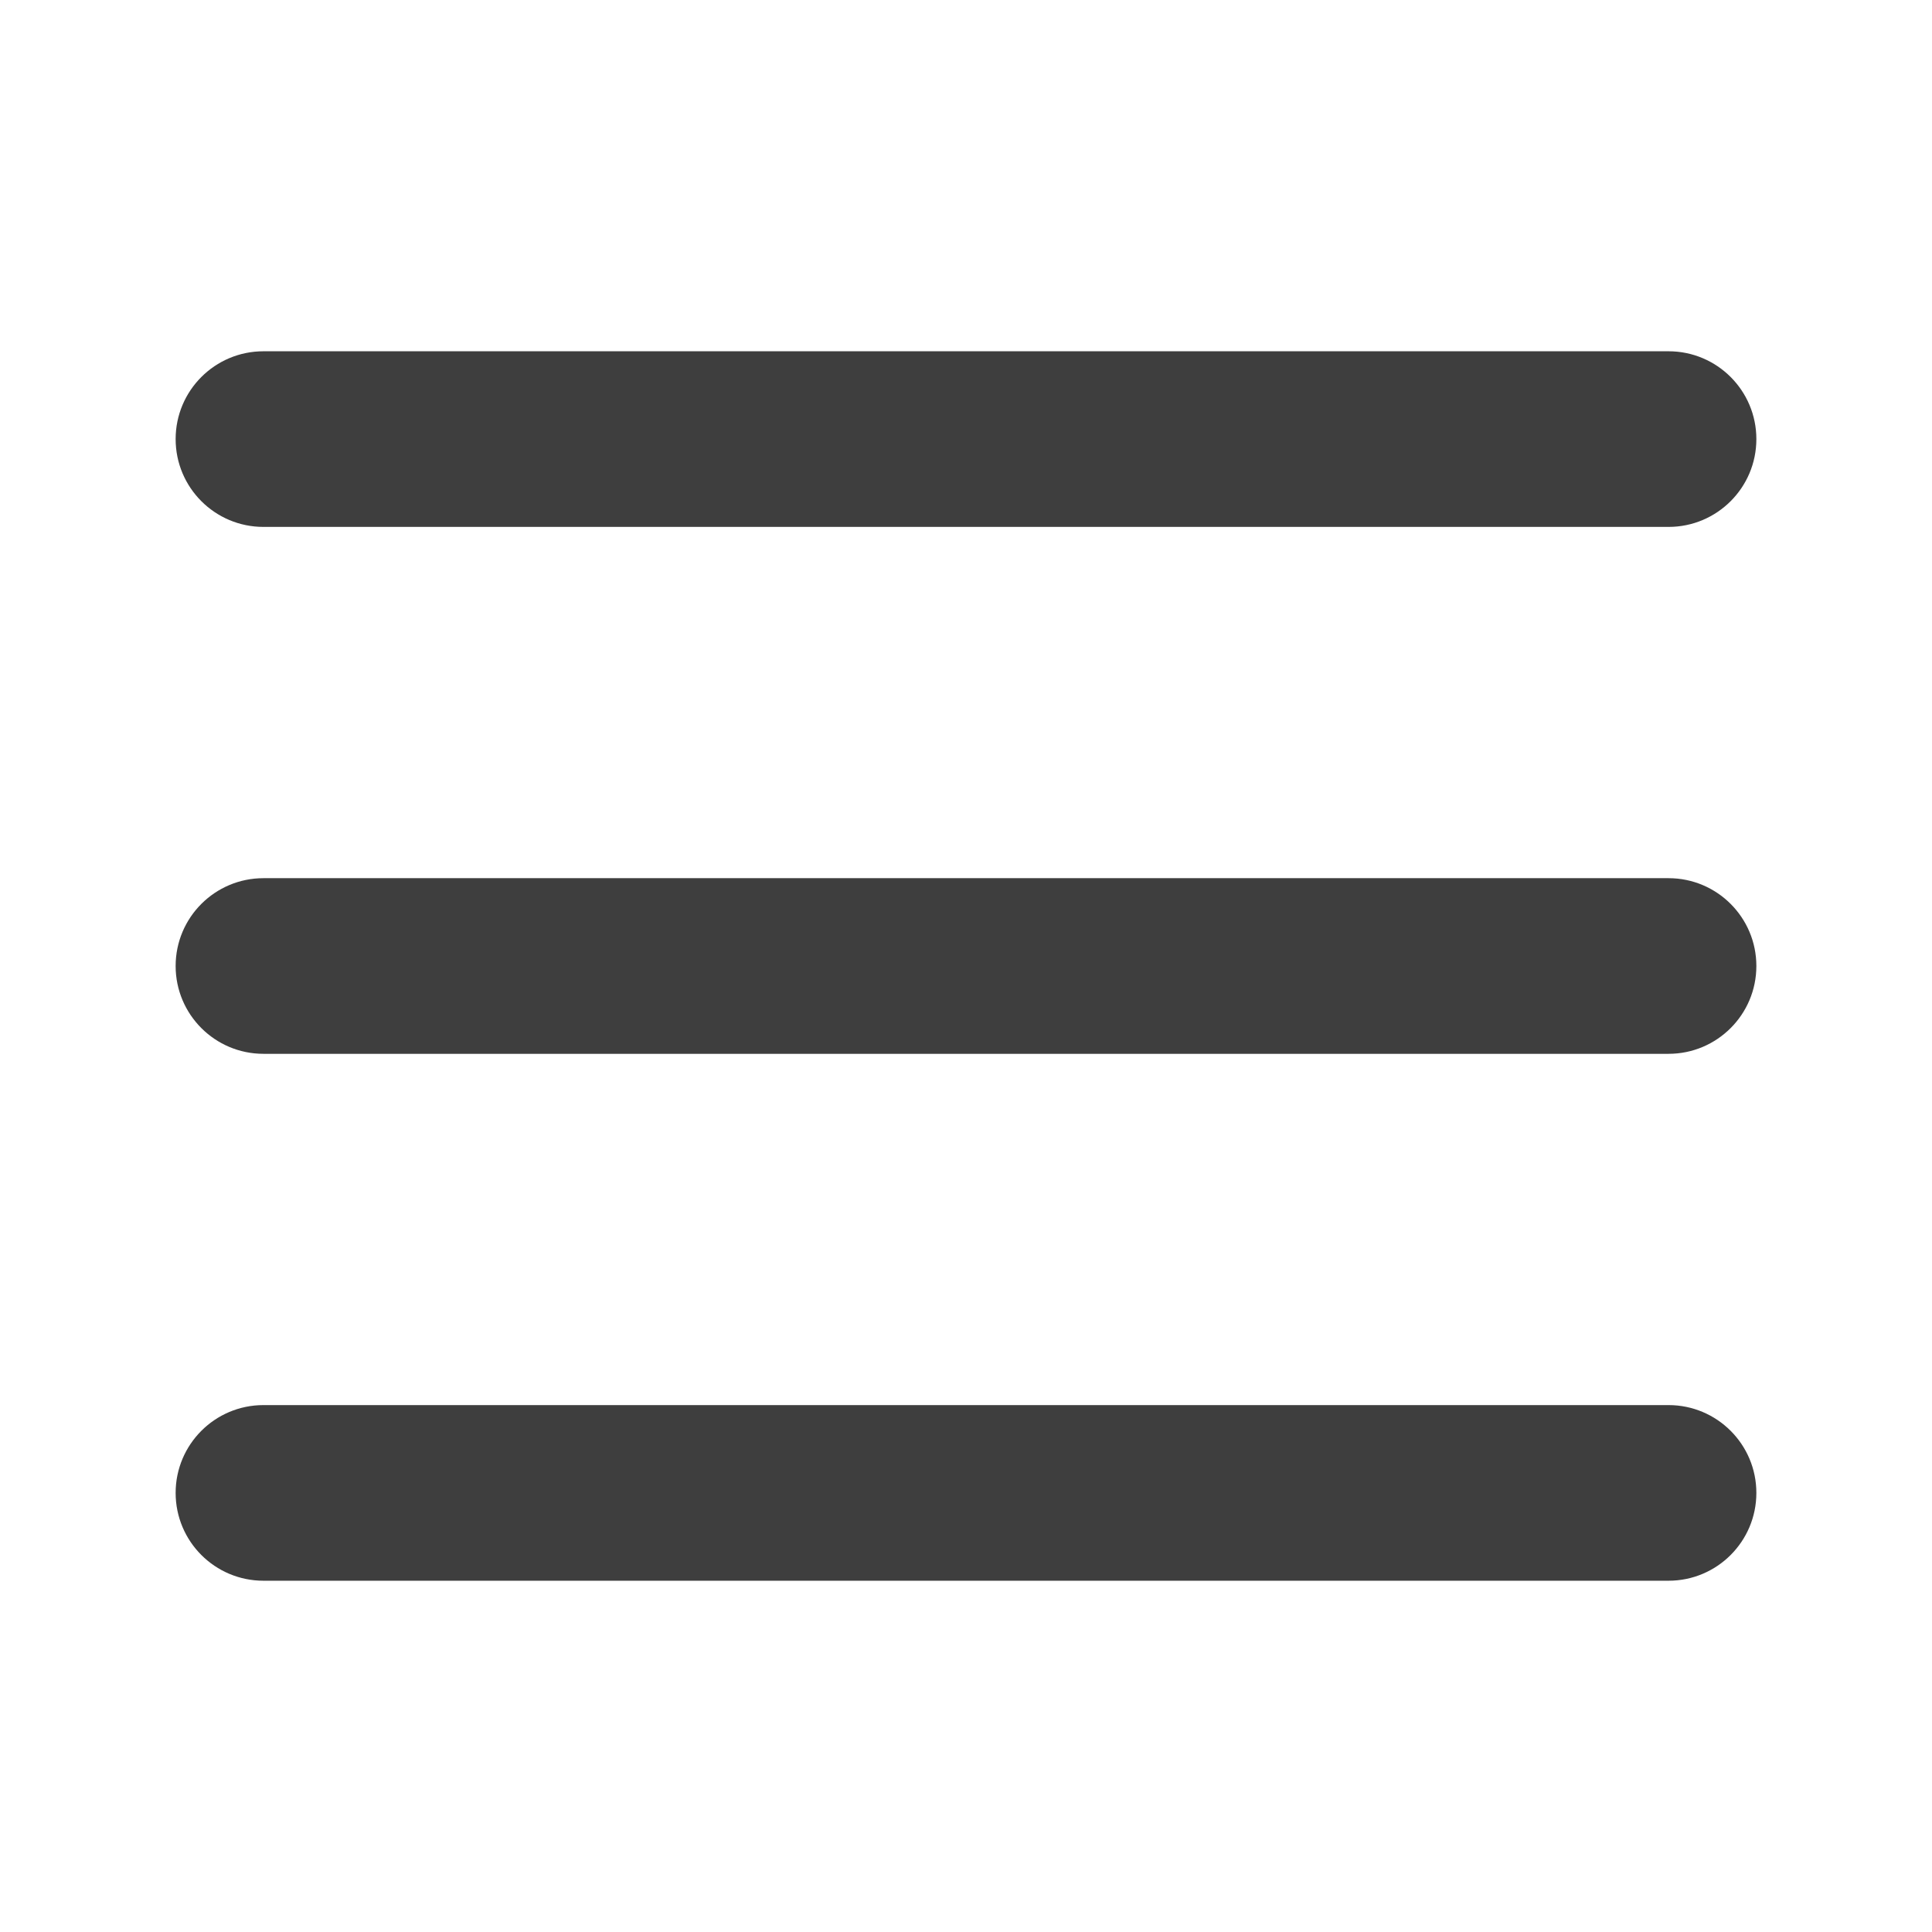
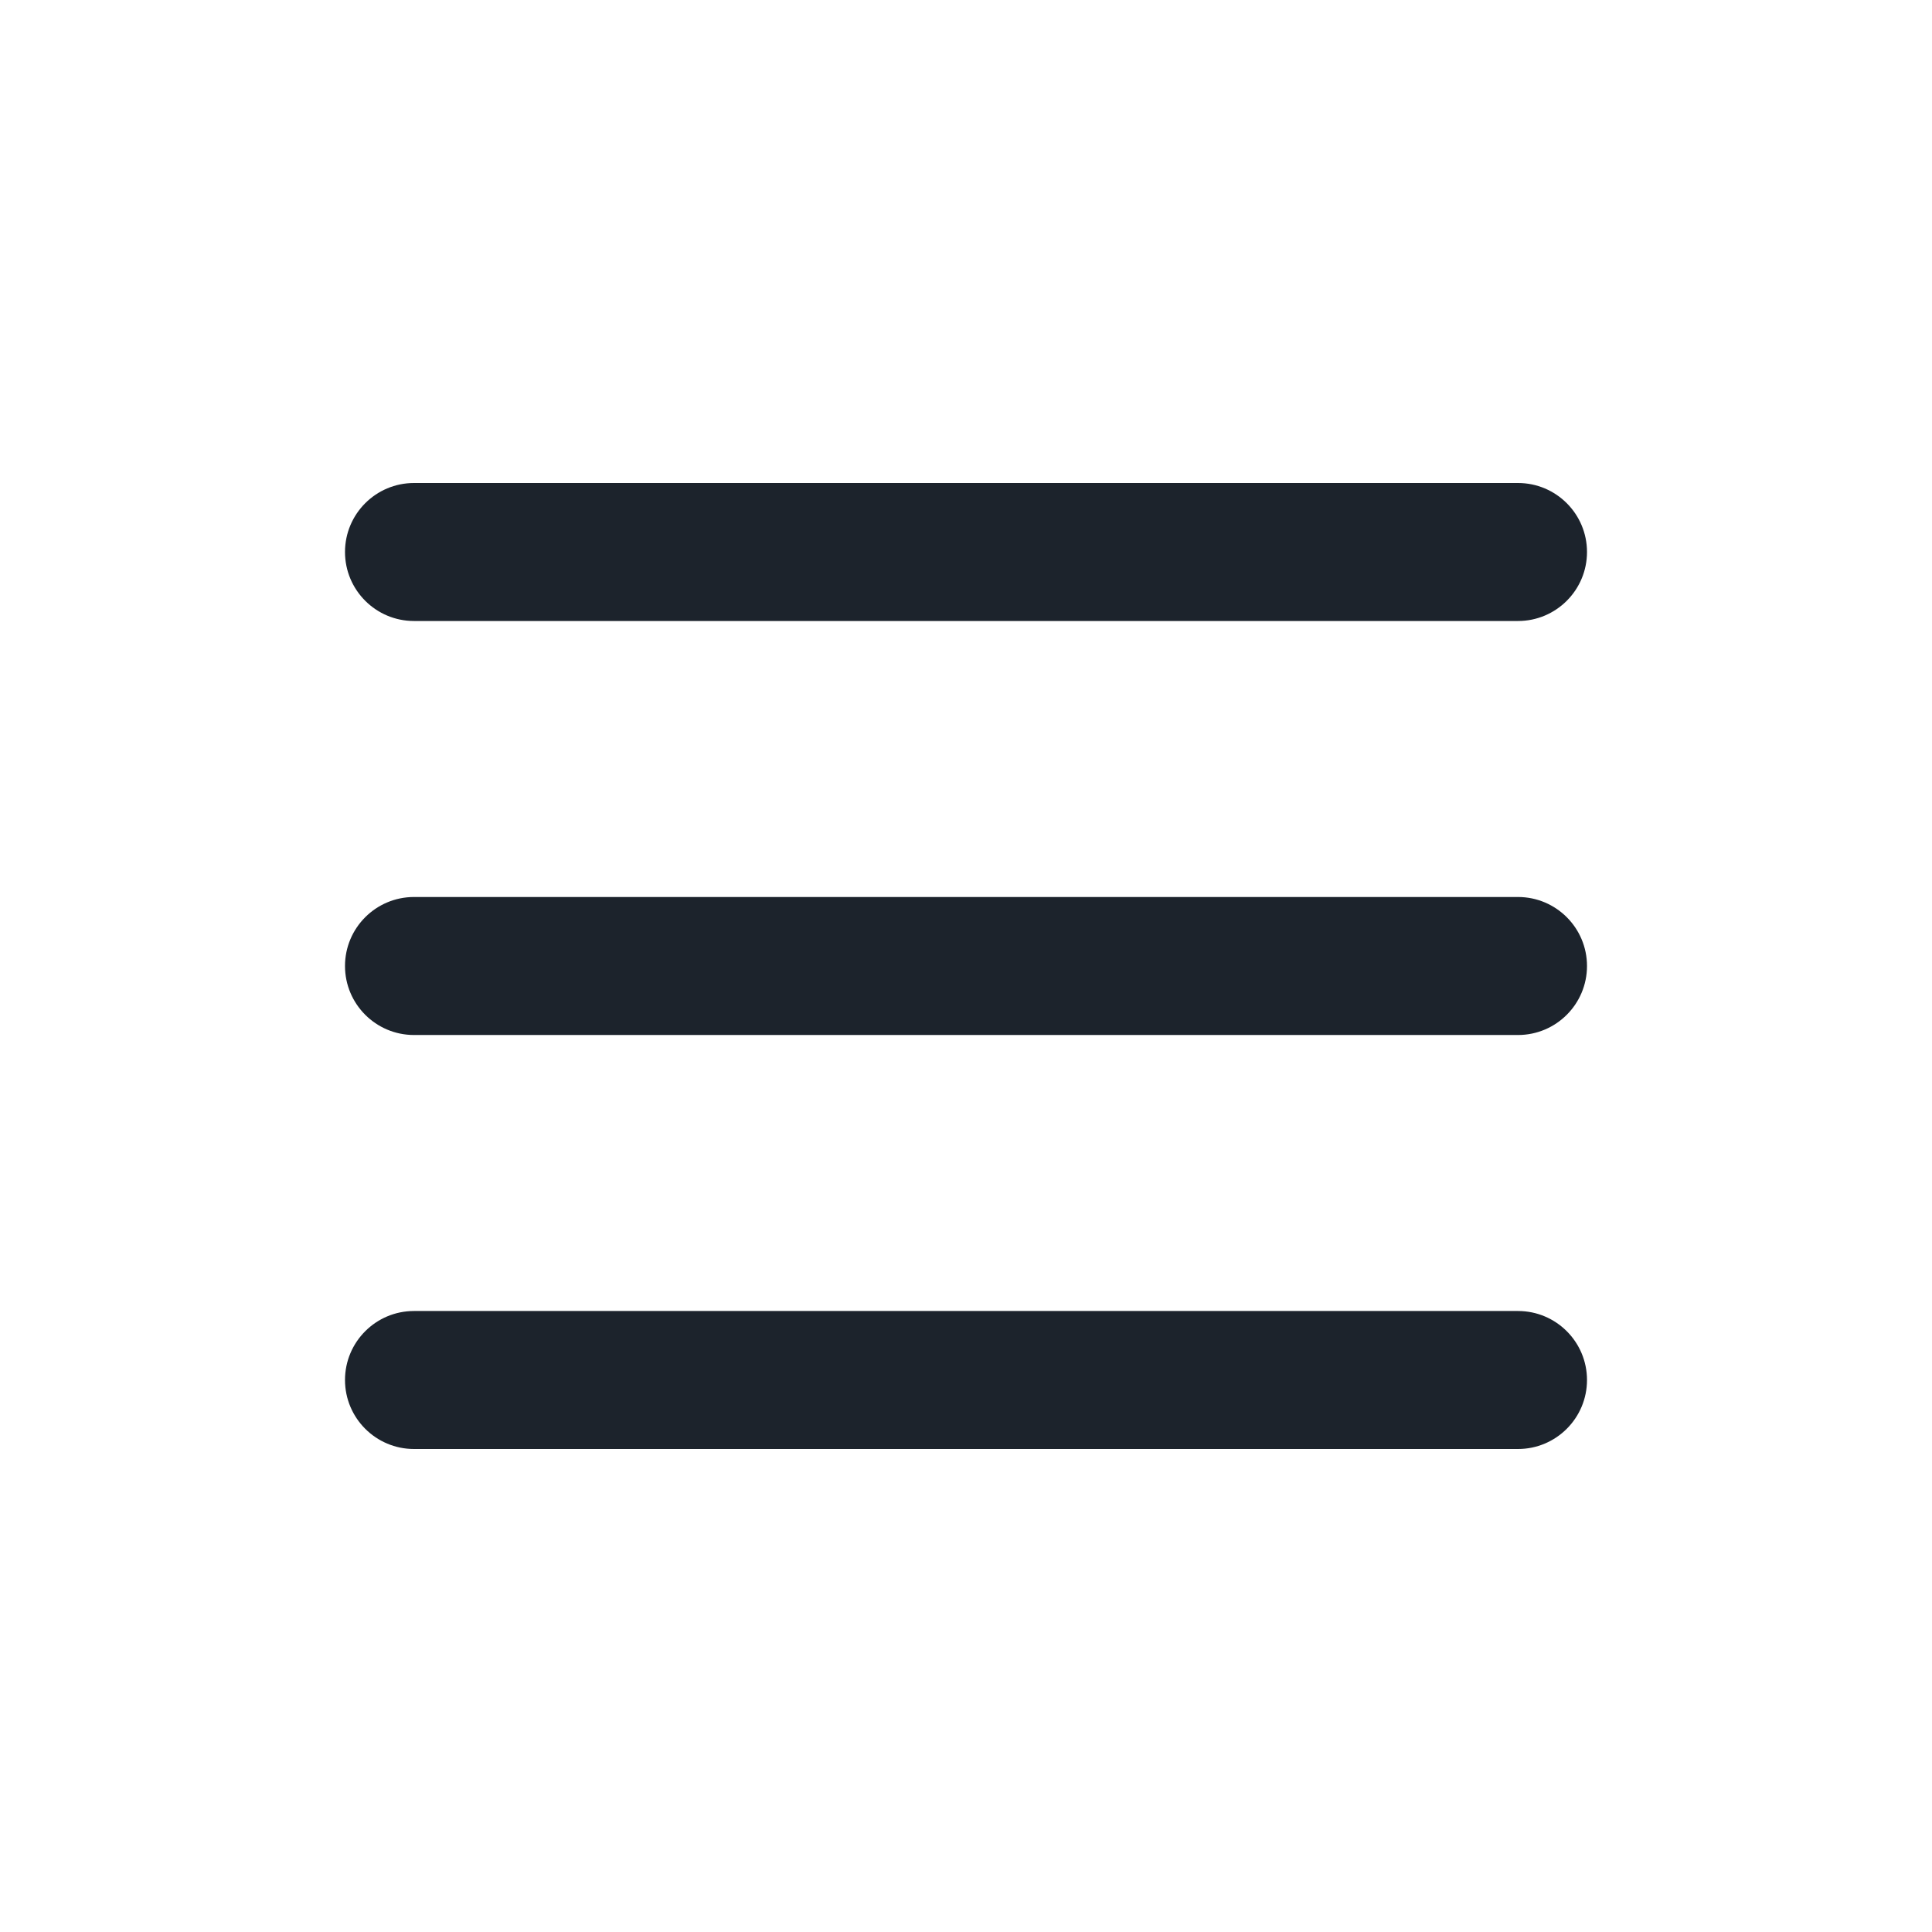
- <svg xmlns="http://www.w3.org/2000/svg" width="22" height="22" viewBox="0 0 22 22" fill="none">
-   <rect x="2" y="4" width="18" height="2" rx="1" fill="#3E3E3E" />
-   <rect x="2" y="10" width="18" height="2" rx="1" fill="#3E3E3E" />
-   <rect x="2" y="16" width="18" height="2" rx="1" fill="#3E3E3E" />
+ <svg xmlns="http://www.w3.org/2000/svg" width="28" height="28" viewBox="0 0 28 28" fill="none">
+   <path d="M22 7C22.552 7 23 7.448 23 8C23 8.552 22.552 9 22 9L6 9C5.448 9 5 8.552 5 8C5 7.448 5.448 7 6 7L22 7Z" fill="#1C232C" />
+   <path d="M22 13C22.552 13 23 13.448 23 14C23 14.552 22.552 15 22 15L6 15C5.448 15 5 14.552 5 14C5 13.448 5.448 13 6 13L22 13Z" fill="#1C232C" />
+   <path d="M22 19C22.552 19 23 19.448 23 20C23 20.552 22.552 21 22 21L6 21C5.448 21 5 20.552 5 20C5 19.448 5.448 19 6 19L22 19Z" fill="#1C232C" />
</svg>
